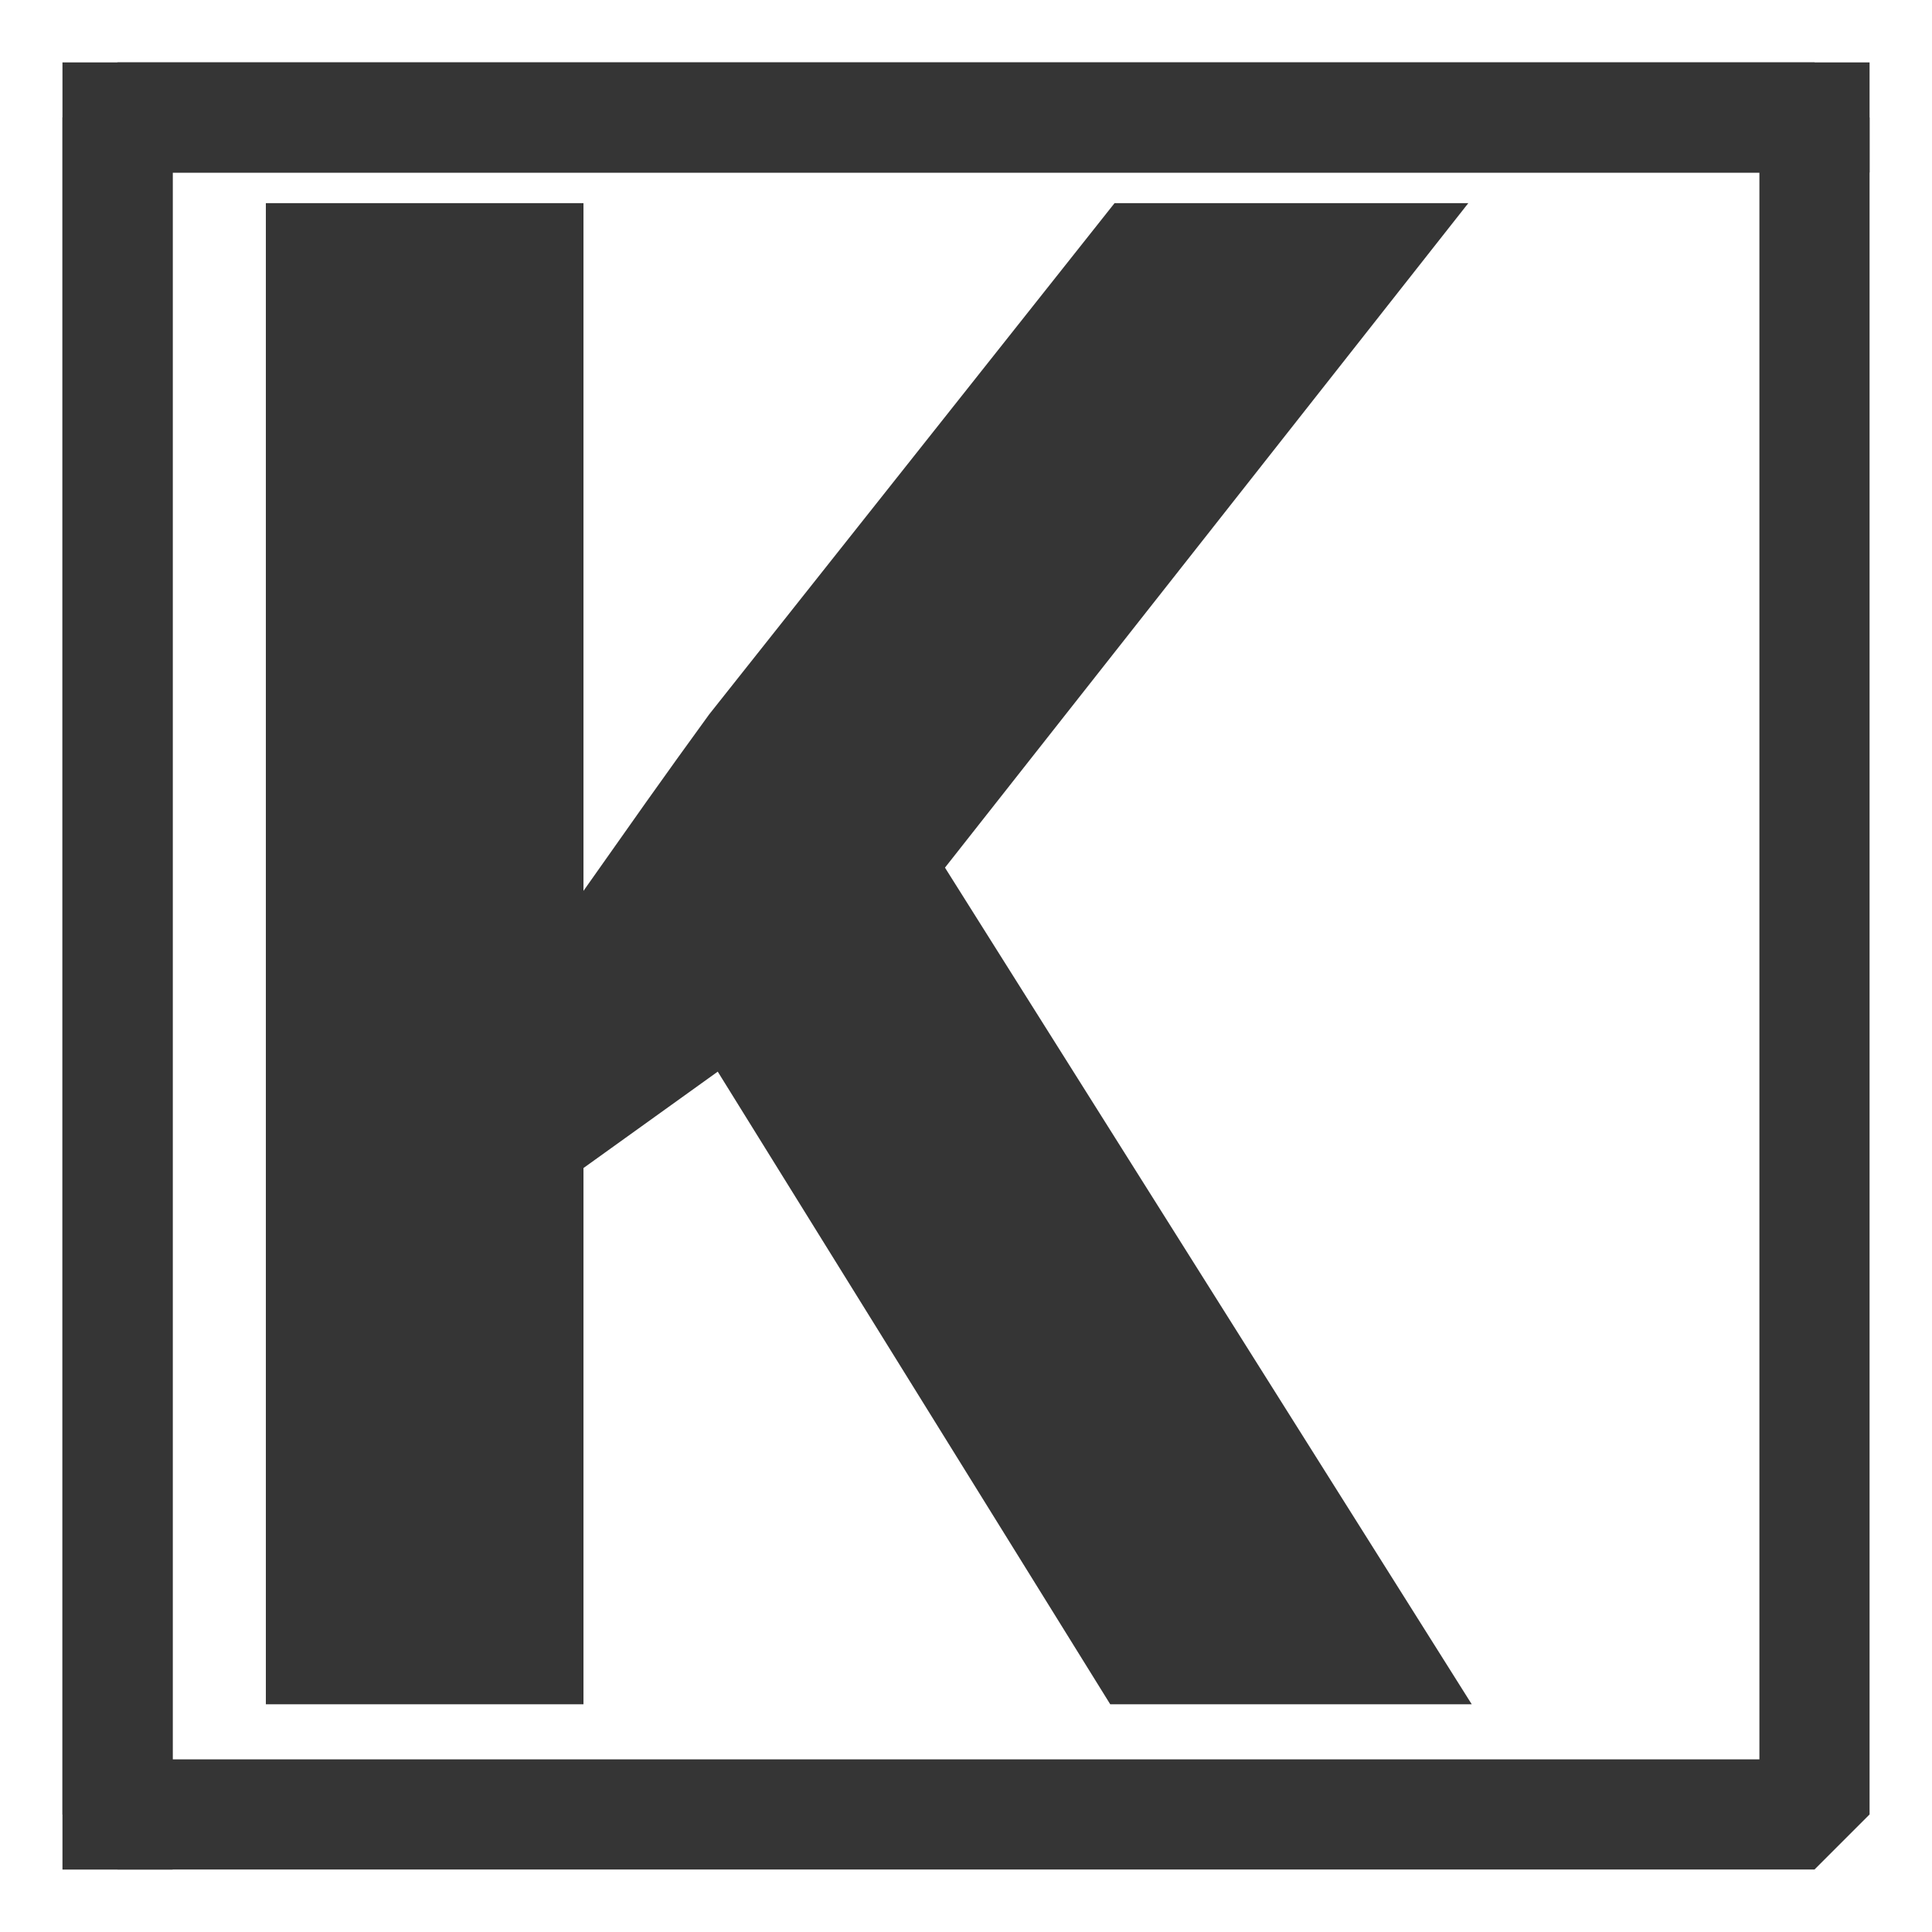
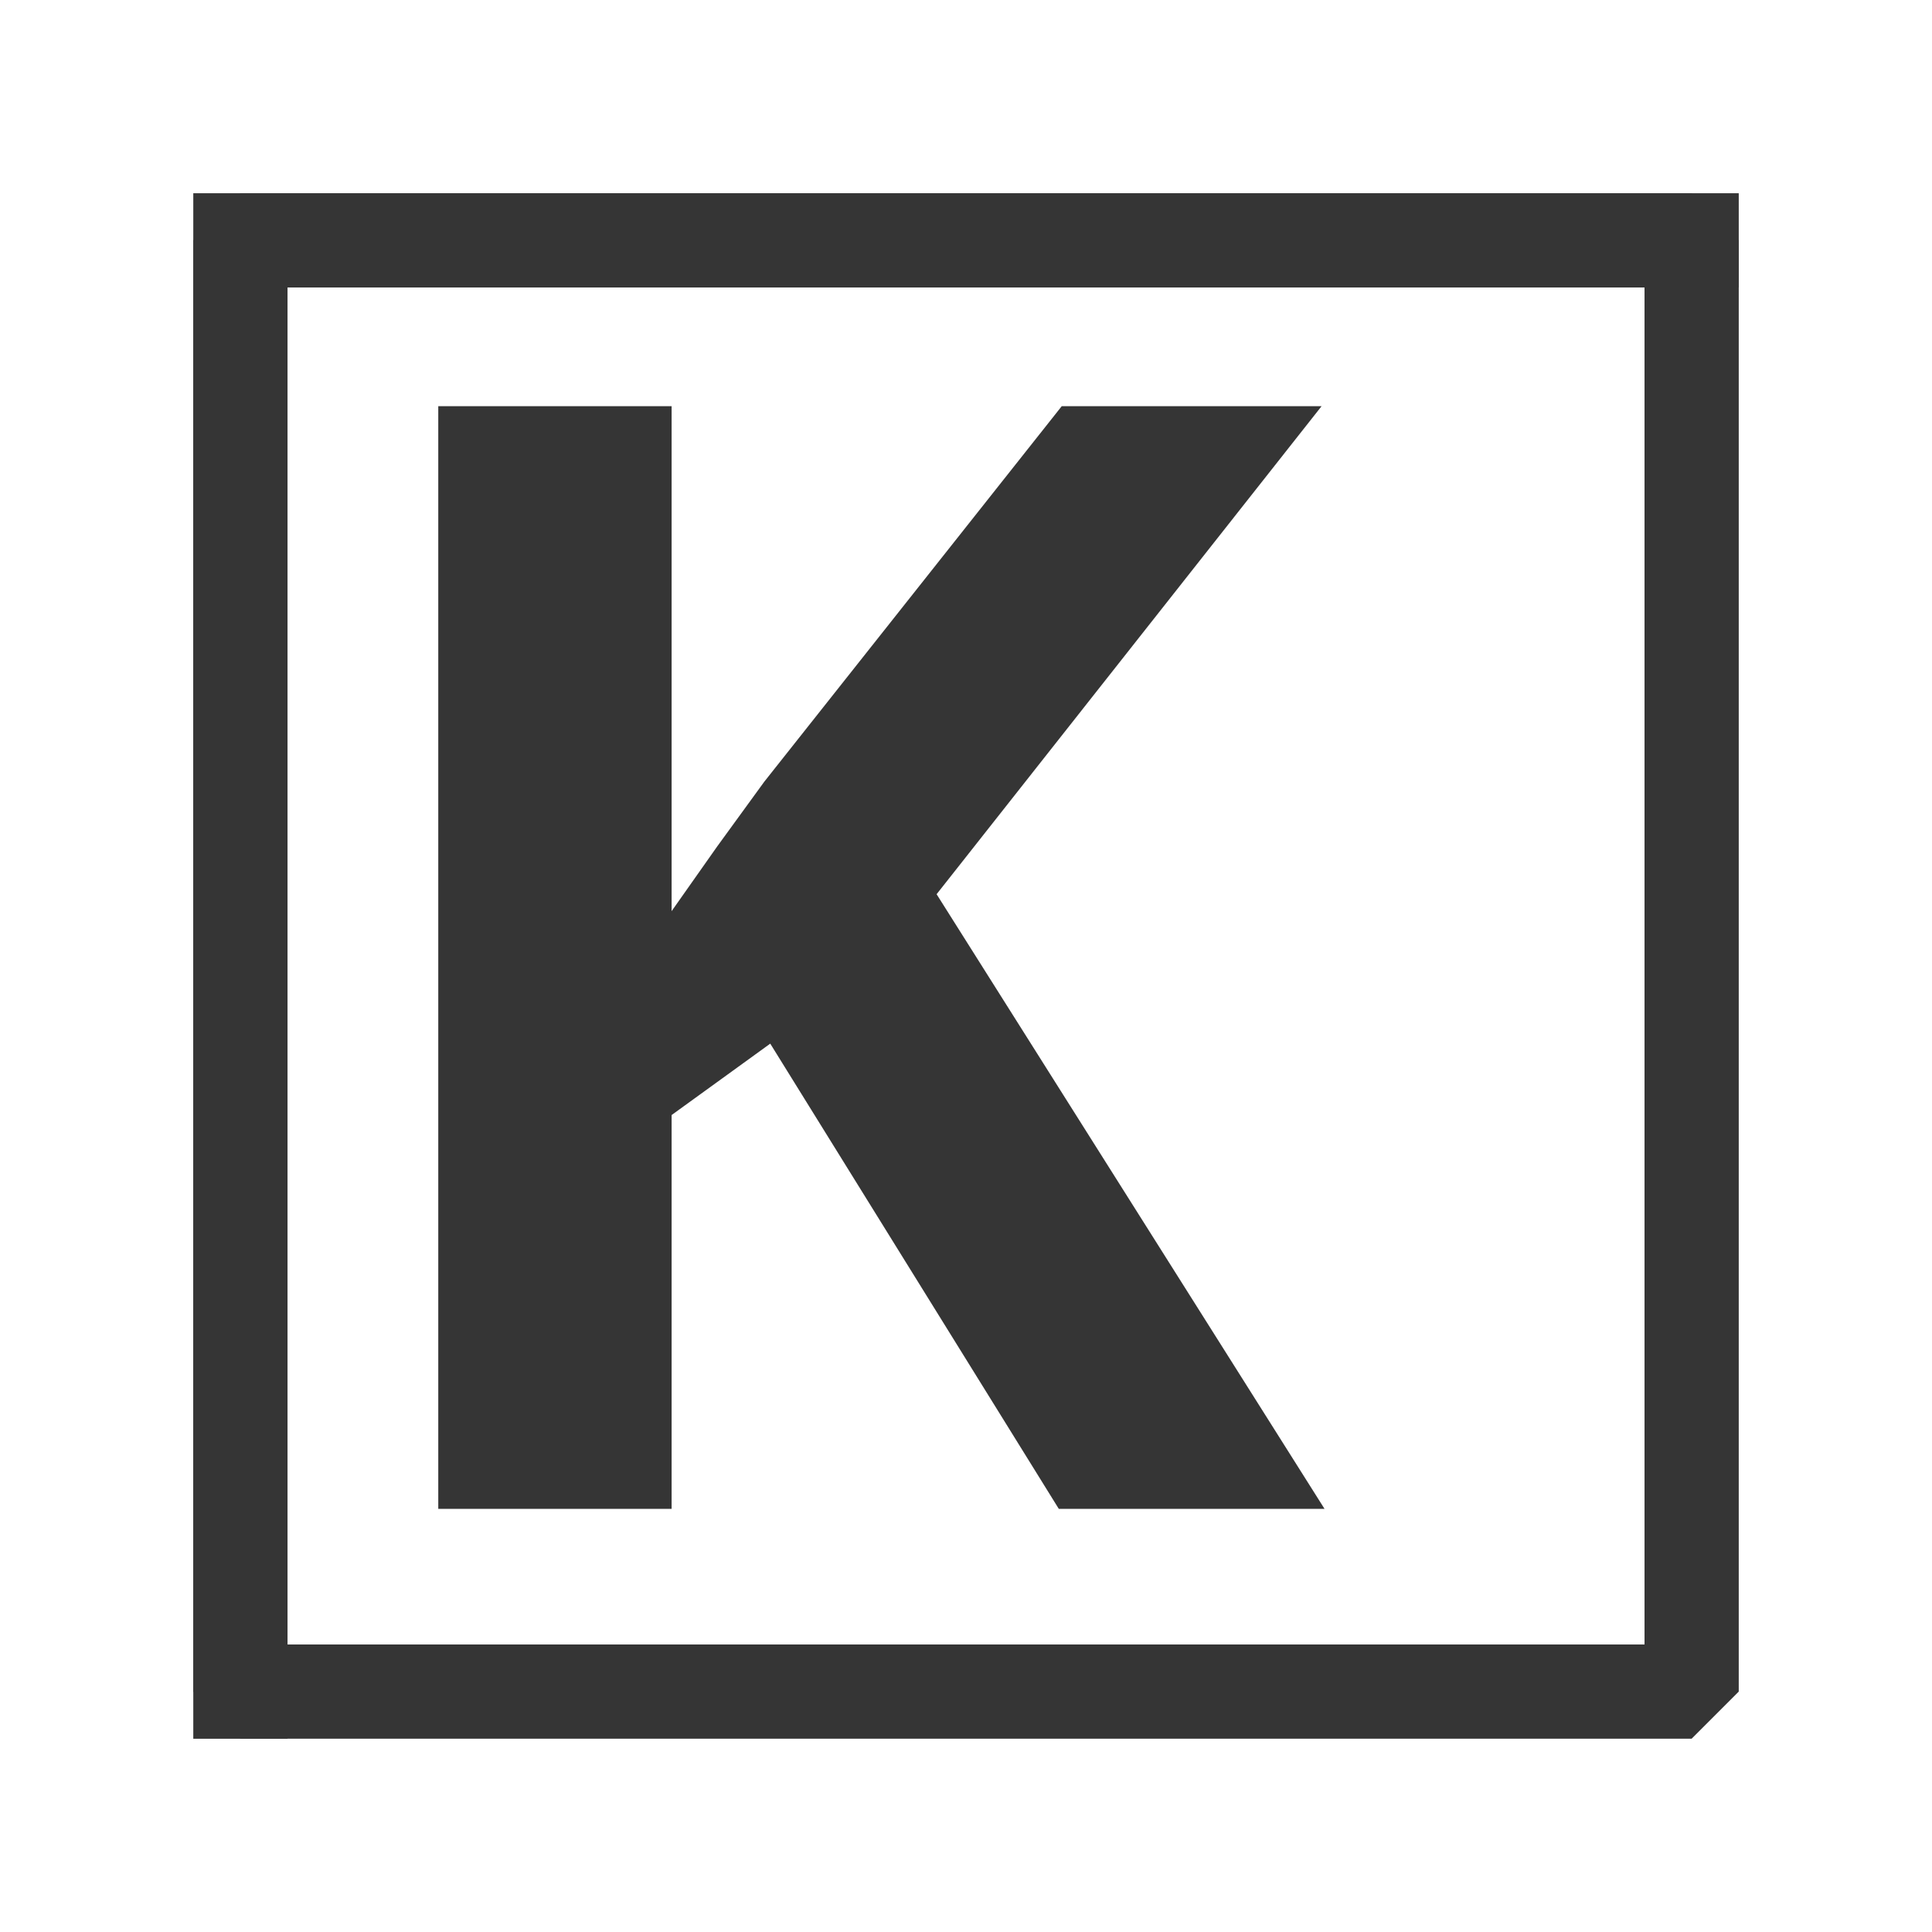
<svg xmlns="http://www.w3.org/2000/svg" width="35.072mm" height="35.072mm" viewBox="0 0 35.072 35.072" version="1.1" id="svg8">
  <defs id="defs2" />
  <g id="layer1" transform="translate(-69.11522,-64.67921)">
-     <g id="g883">
-       <text id="text817" y="95.619" x="70.504" style="font-style:normal;font-variant:normal;font-weight:bold;font-stretch:normal;font-size:38.152px;line-height:1.25;font-family:'Segoe UI';-inkscape-font-specification:'Segoe UI Bold';letter-spacing:0px;word-spacing:0px;fill:#353535;fill-opacity:1;stroke:none;stroke-width:0.954" xml:space="preserve">
-         <tspan style="font-style:normal;font-variant:normal;font-weight:bold;font-stretch:normal;font-family:'Segoe UI';-inkscape-font-specification:'Segoe UI Bold';fill:#353535;fill-opacity:1;stroke-width:0.954" y="95.619" x="70.504" id="tspan815">K</tspan>
+     <g id="g883" transform="matrix(0.8552072,0,0,0.8552072,12.54645,11.90415)">
+       <text id="text817" y="93.739" x="72.496" style="font-style:normal;font-variant:normal;font-weight:bold;font-stretch:normal;font-size:32.782px;line-height:1.25;font-family:'Segoe UI';-inkscape-font-specification:'Segoe UI Bold';letter-spacing:0px;word-spacing:0px;fill:#353535;fill-opacity:1;stroke:none;stroke-width:0.82" xml:space="preserve">
+         <tspan style="font-style:normal;font-variant:normal;font-weight:bold;font-stretch:normal;font-family:'Segoe UI';-inkscape-font-specification:'Segoe UI Bold';fill:#353535;fill-opacity:1;stroke-width:0.82" y="93.739" x="72.496" id="tspan815">K</tspan>
      </text>
      <rect style="opacity:1;fill:none;fill-opacity:1;stroke:#353535;stroke-width:2;stroke-linecap:square;stroke-linejoin:miter;stroke-miterlimit:0;stroke-dasharray:none;stroke-dashoffset:103.397;stroke-opacity:1;paint-order:fill markers stroke" id="rect843" width="30.805" height="30.805" x="71.249" y="66.812" ry="0" />
      <path style="fill:none;stroke:#353535;stroke-width:2;stroke-linecap:square;stroke-linejoin:miter;stroke-miterlimit:4;stroke-dasharray:none;stroke-opacity:1" d="M 71.249,97.618 V 66.812 h 30.805" id="path849" />
      <path id="path876" d="M 69.115,99.751 V 64.679 h 35.072" style="fill:none;stroke:none;stroke-width:2.277;stroke-linecap:square;stroke-linejoin:miter;stroke-miterlimit:4;stroke-dasharray:none;stroke-opacity:1" />
    </g>
  </g>
</svg>
